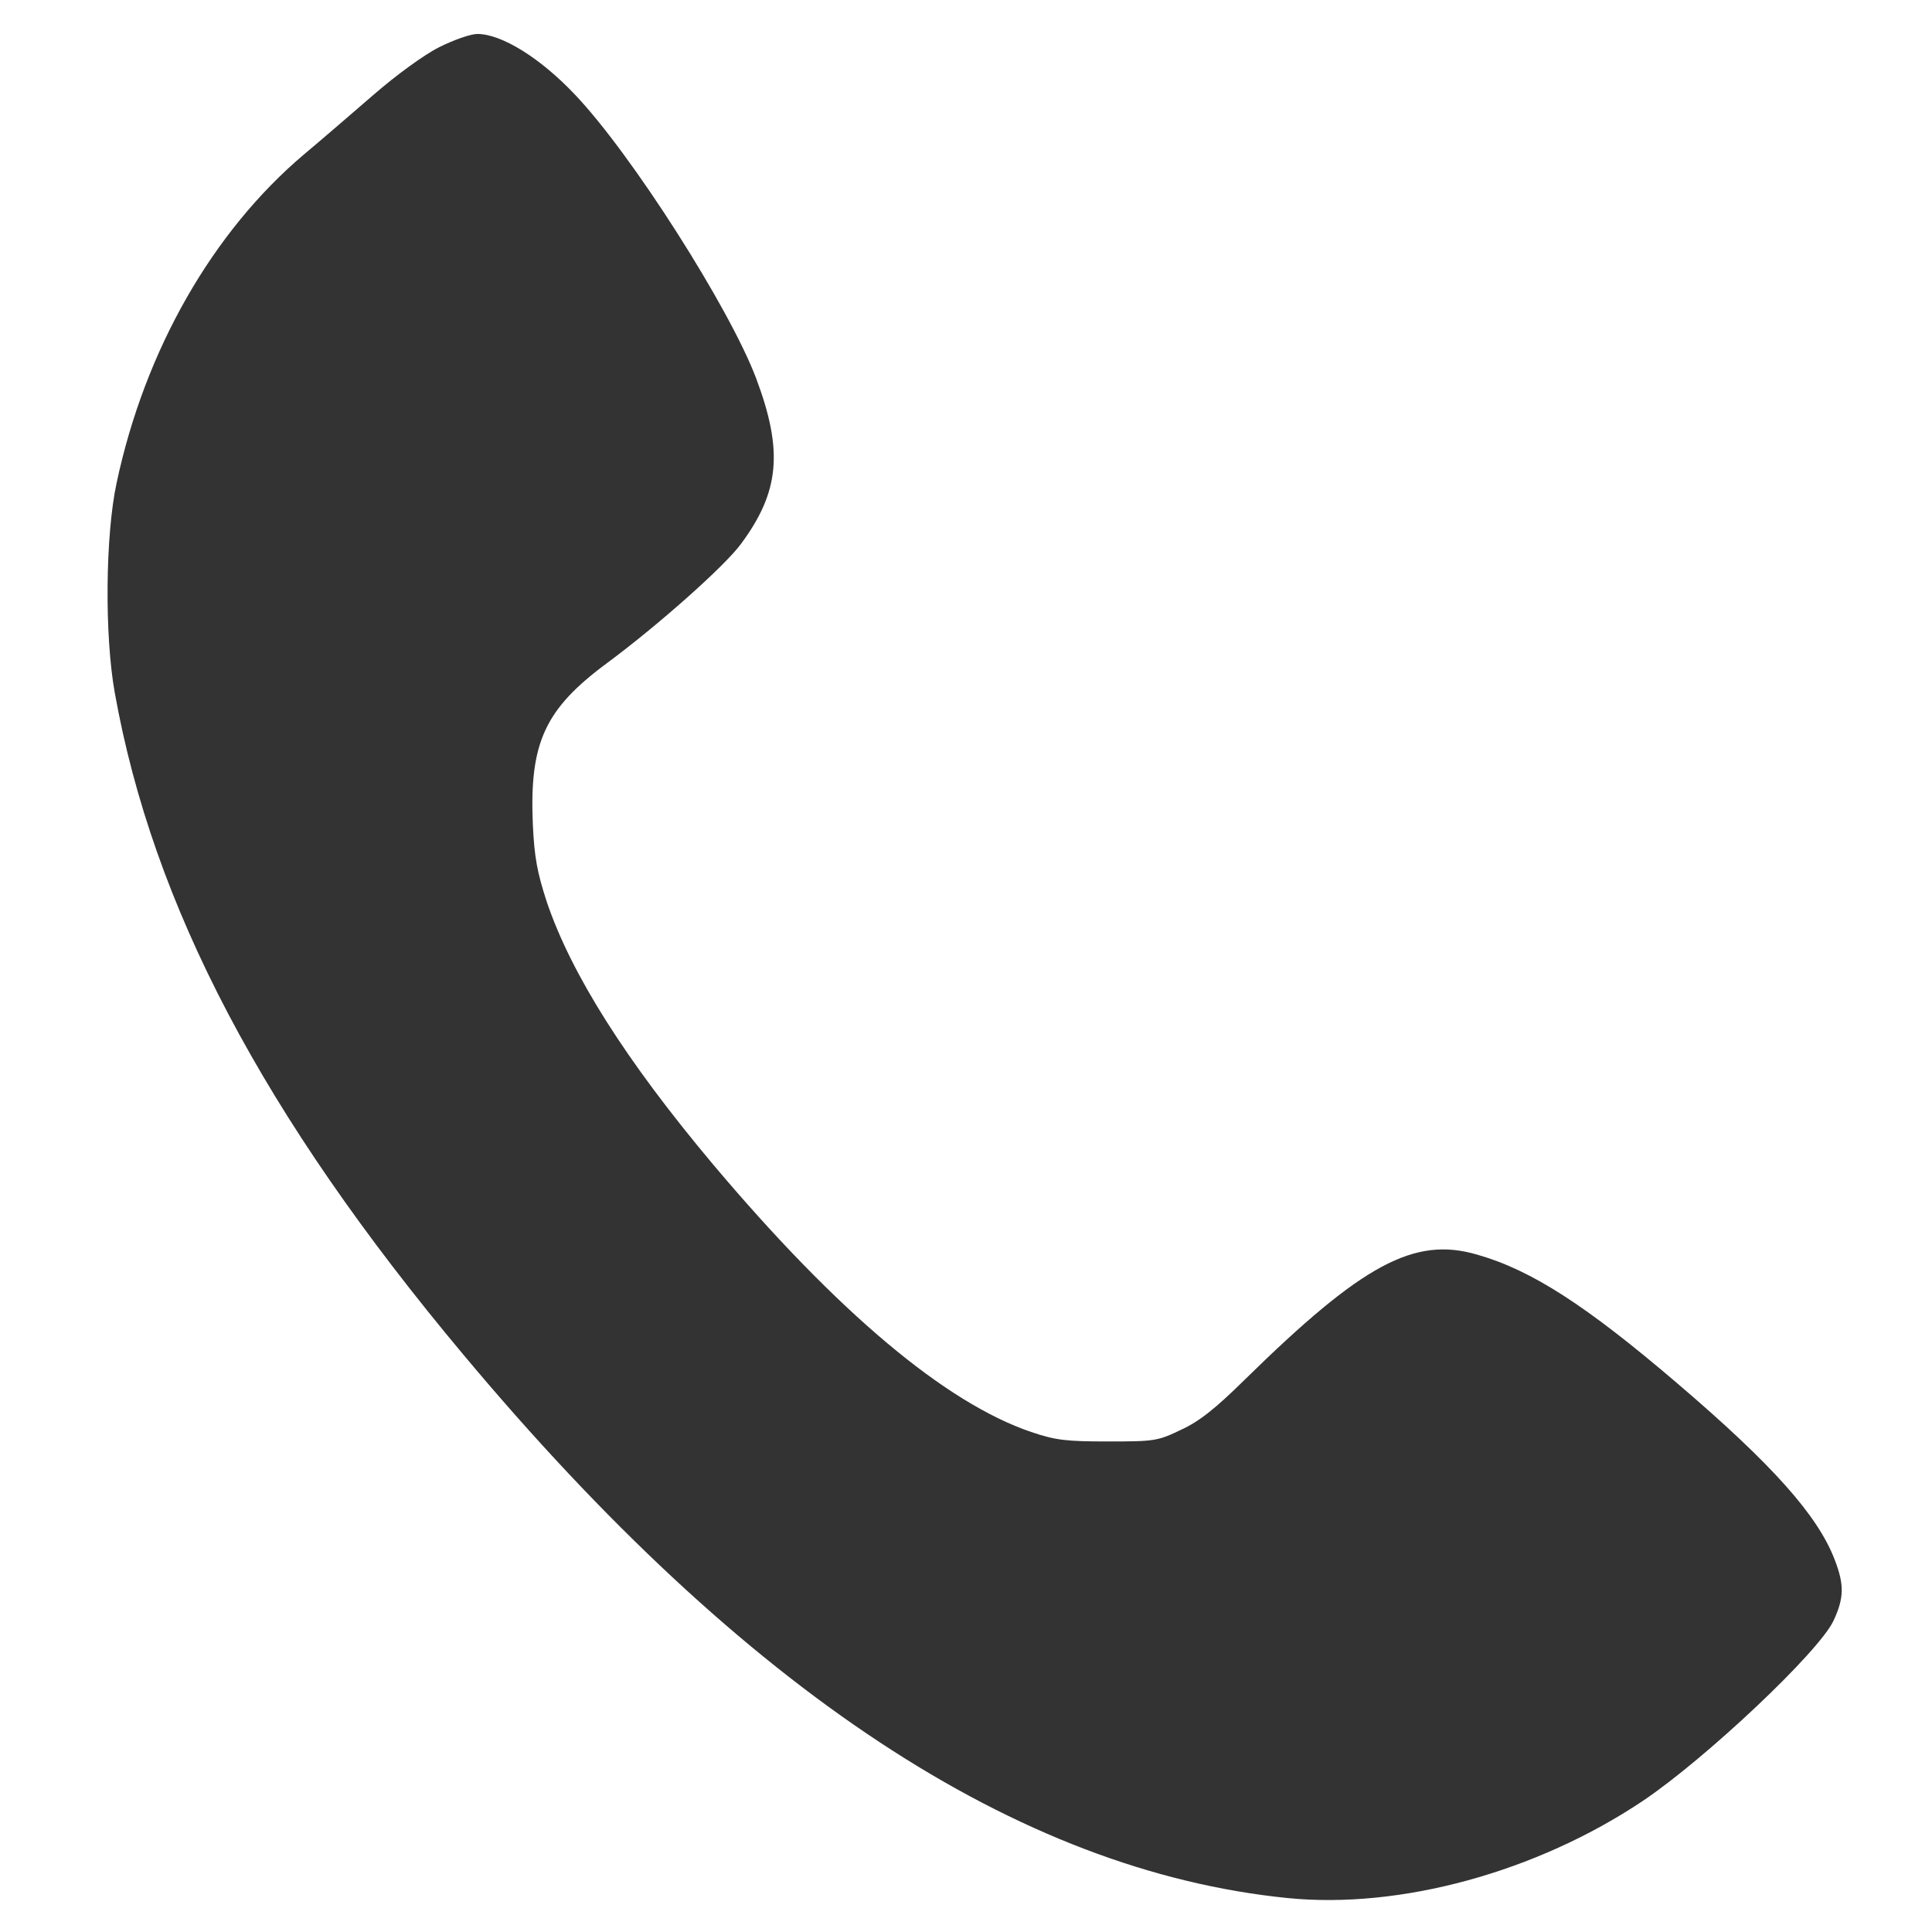
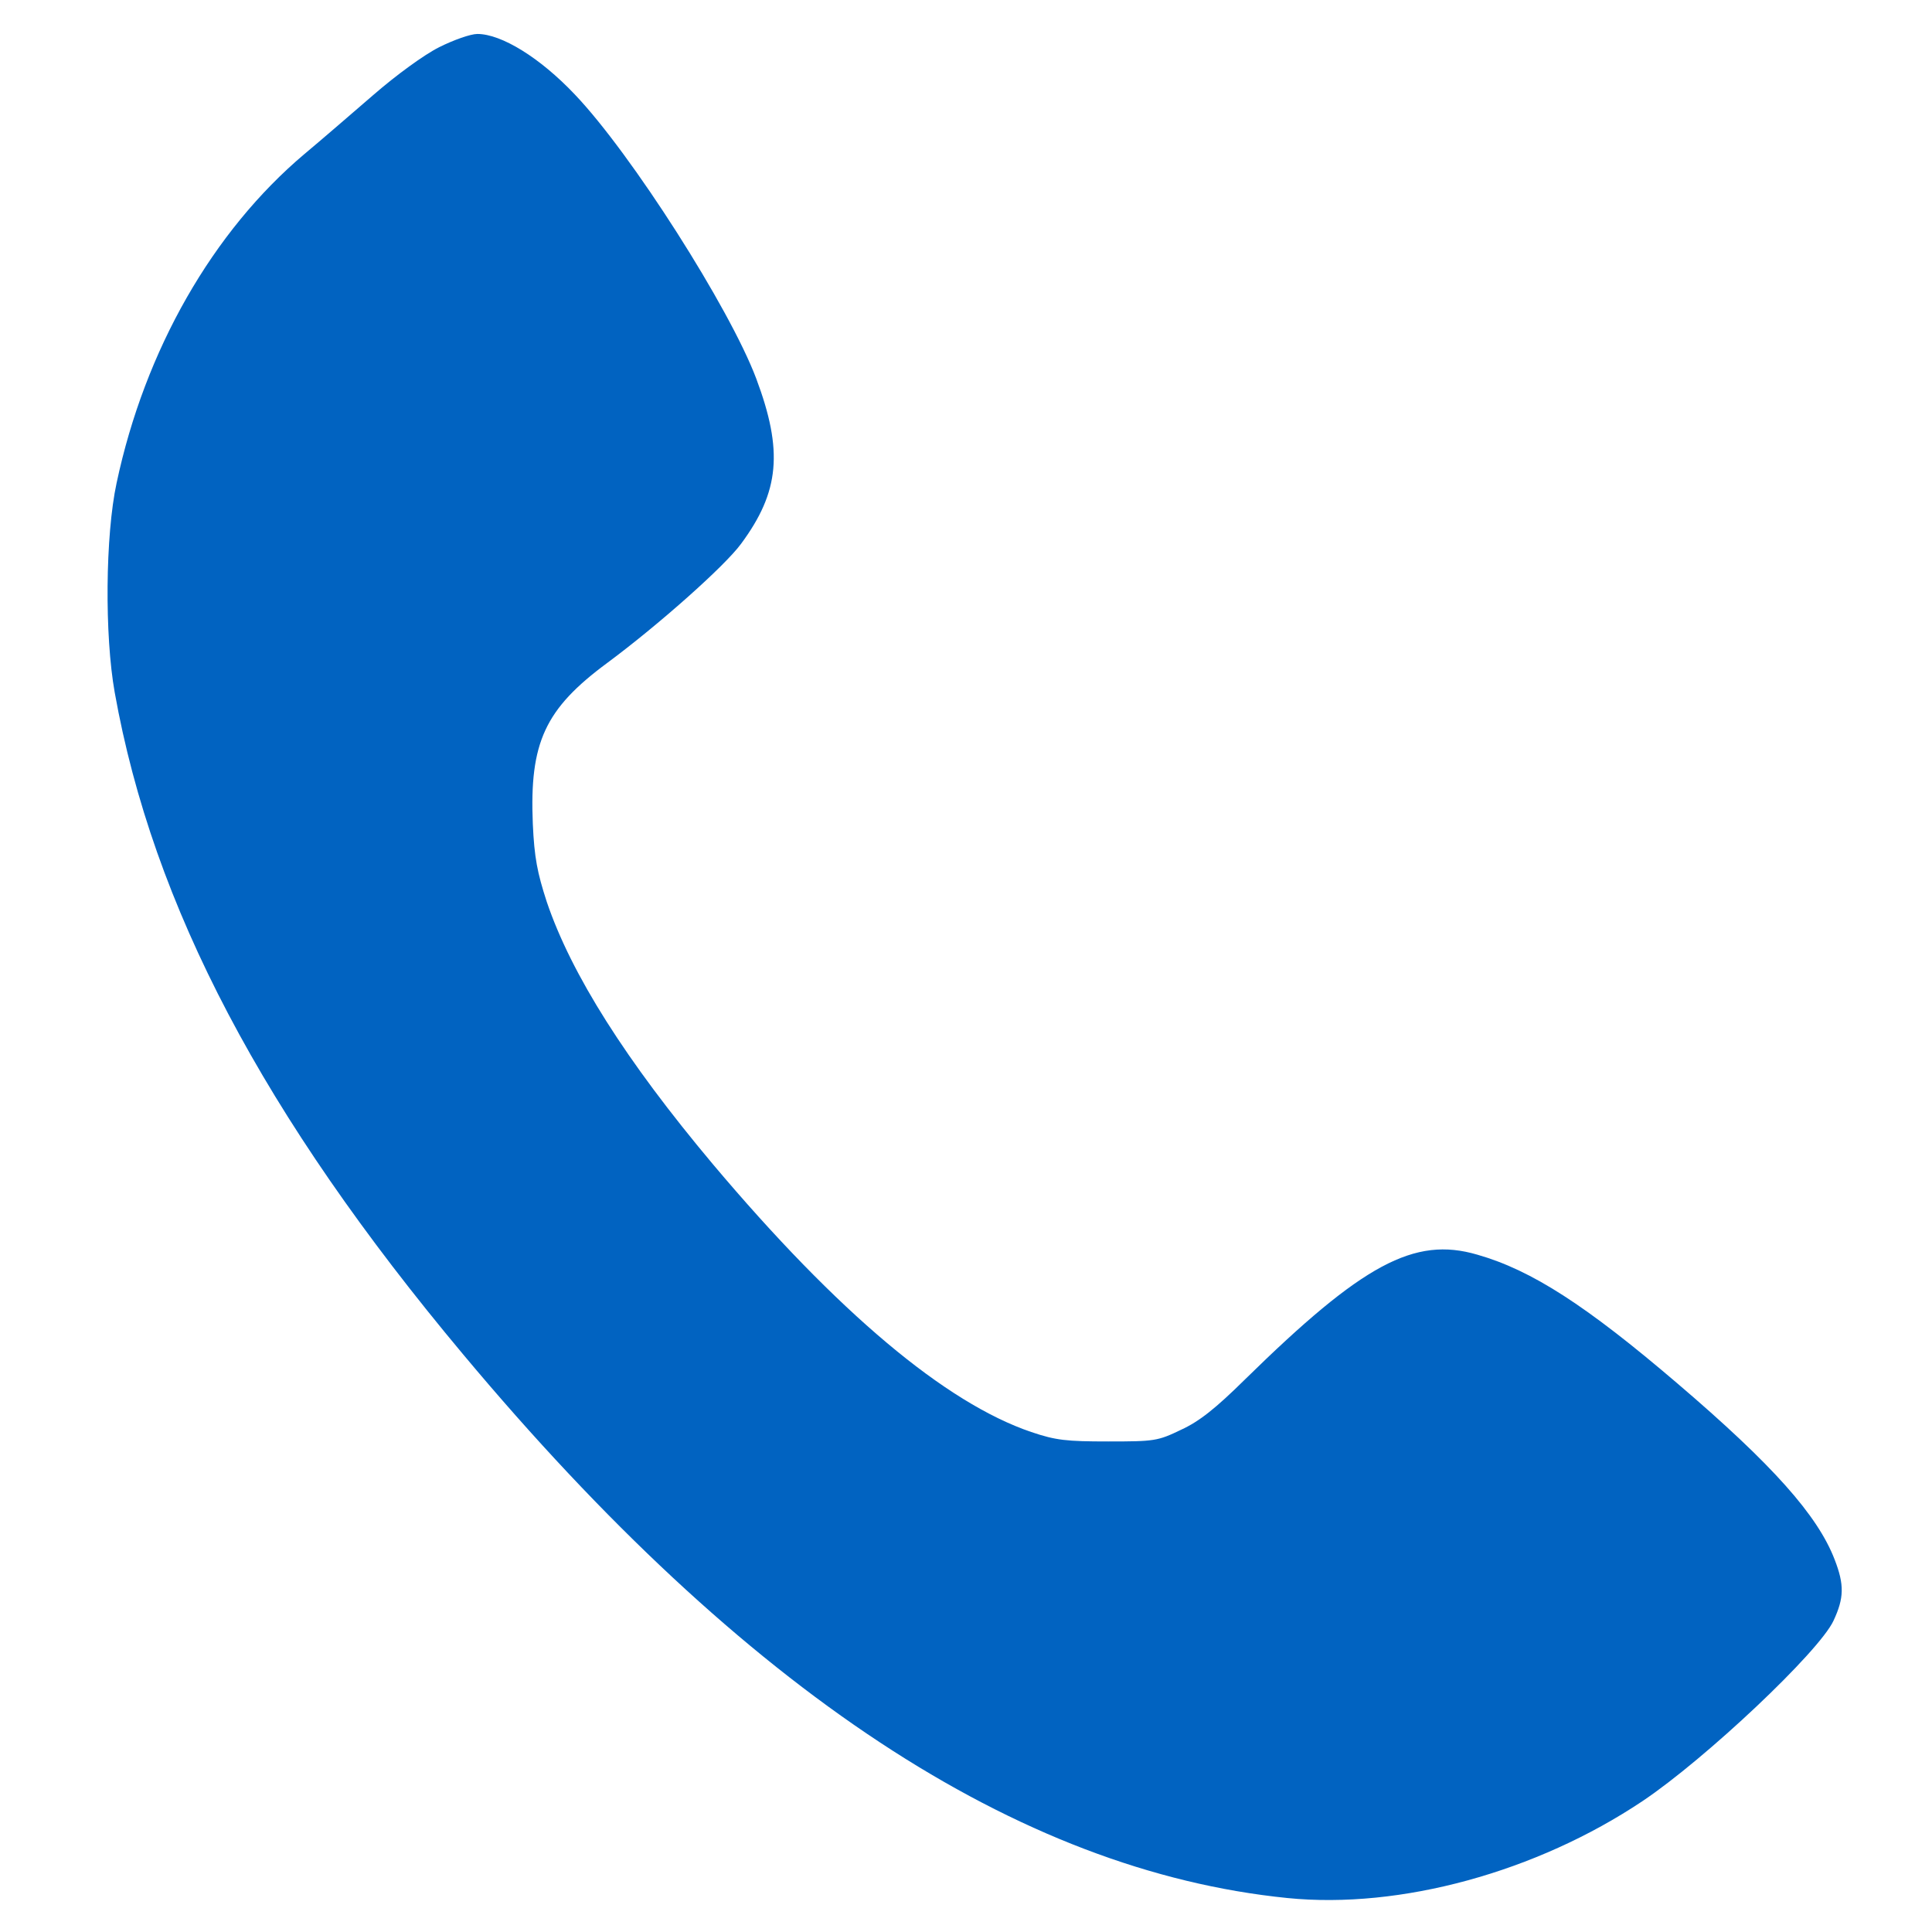
<svg xmlns="http://www.w3.org/2000/svg" version="1.0" width="512pt" height="512pt" viewBox="0 0 512 512" preserveAspectRatio="xMidYMid meet">
-   <g transform="translate(0,512) scale(0.1,-0.1)" fill="#333333" stroke="none">
+   <g transform="translate(0,512) scale(0.1,-0.1)" fill="#0163C1" stroke="none">
    <path d="M1164 4995 c-40 -20 -114 -74 -175 -127 -59 -51 -140 -121 -182 -156 -243 -205 -423 -519 -498 -872 -30 -139 -32 -404 -5 -555 101 -566 394 -1122 924 -1755 745 -891 1469 -1368 2184 -1440 299 -30 660 69 941 257 167 112 468 396 506 478 28 60 29 95 3 162 -45 117 -164 251 -417 467 -241 206 -386 300 -530 341 -167 49 -304 -25 -615 -330 -79 -78 -122 -112 -170 -134 -62 -30 -71 -31 -193 -31 -111 0 -139 3 -204 25 -227 77 -513 317 -844 710 -230 274 -375 503 -440 695 -25 77 -33 117 -37 207 -9 215 32 304 197 426 135 100 312 257 355 316 102 138 112 246 40 438 -70 186 -331 596 -481 753 -92 97 -194 160 -258 160 -18 0 -63 -16 -101 -35z" />
  </g>
</svg>
